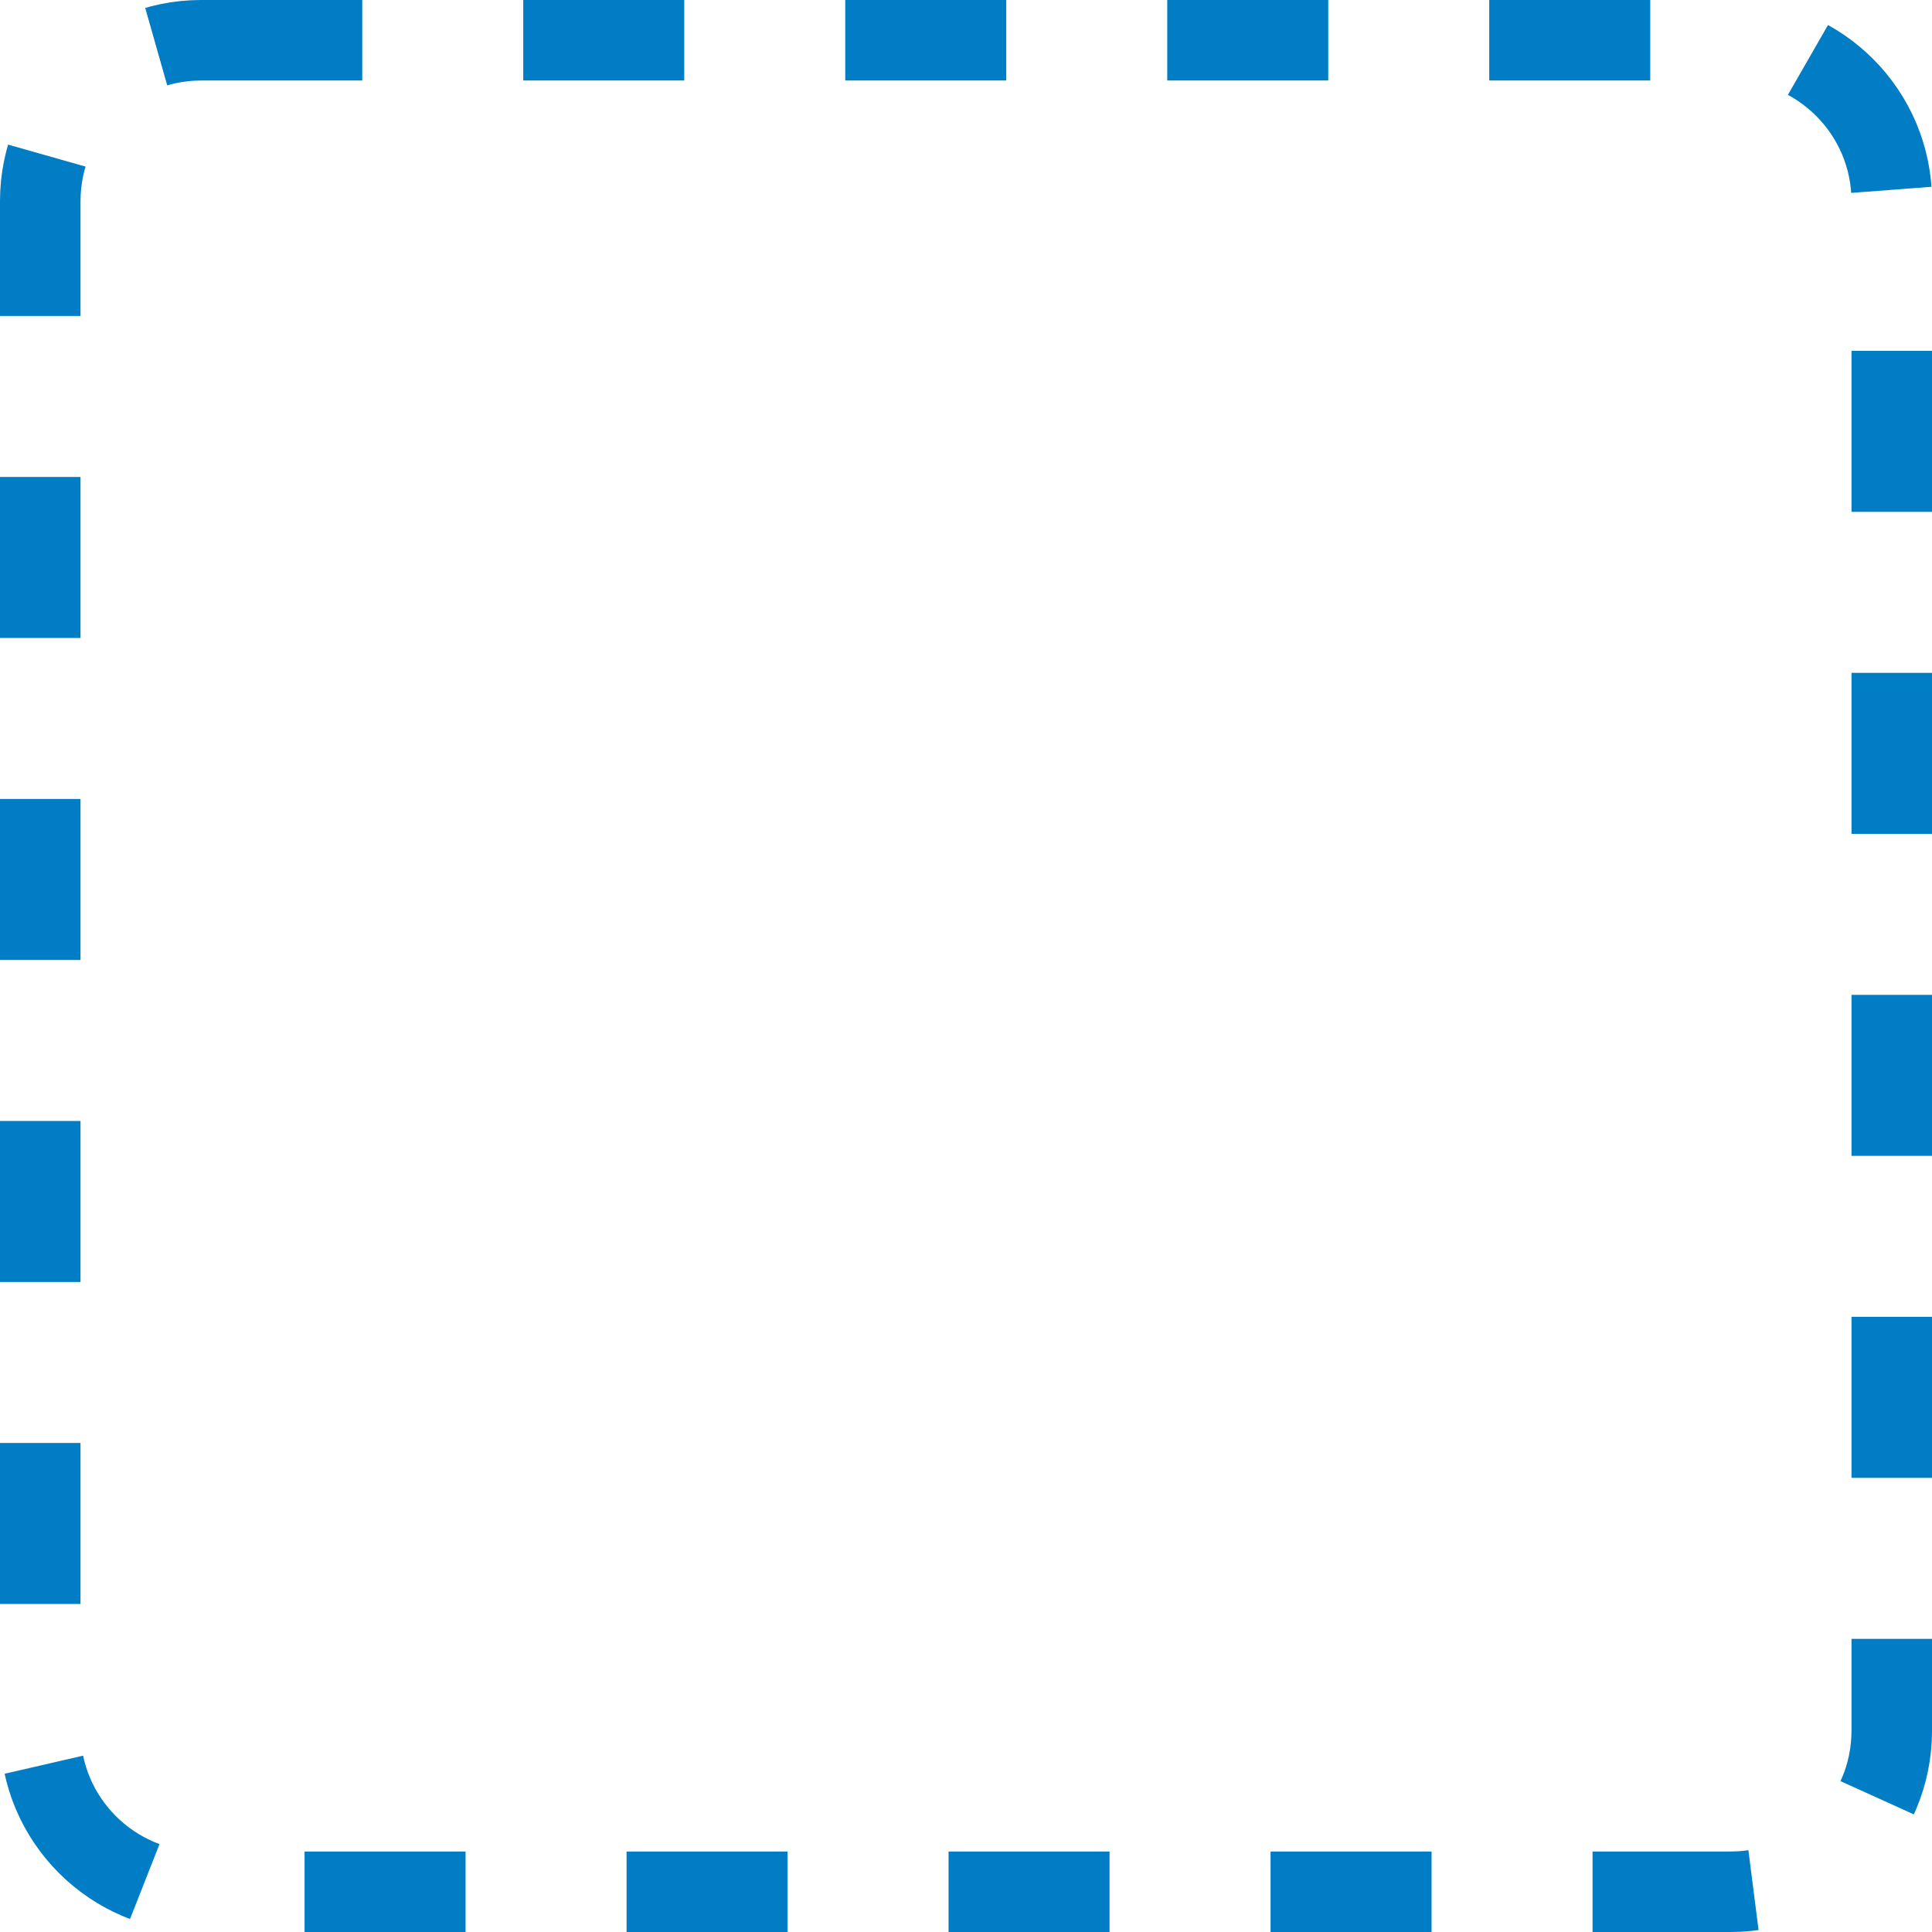
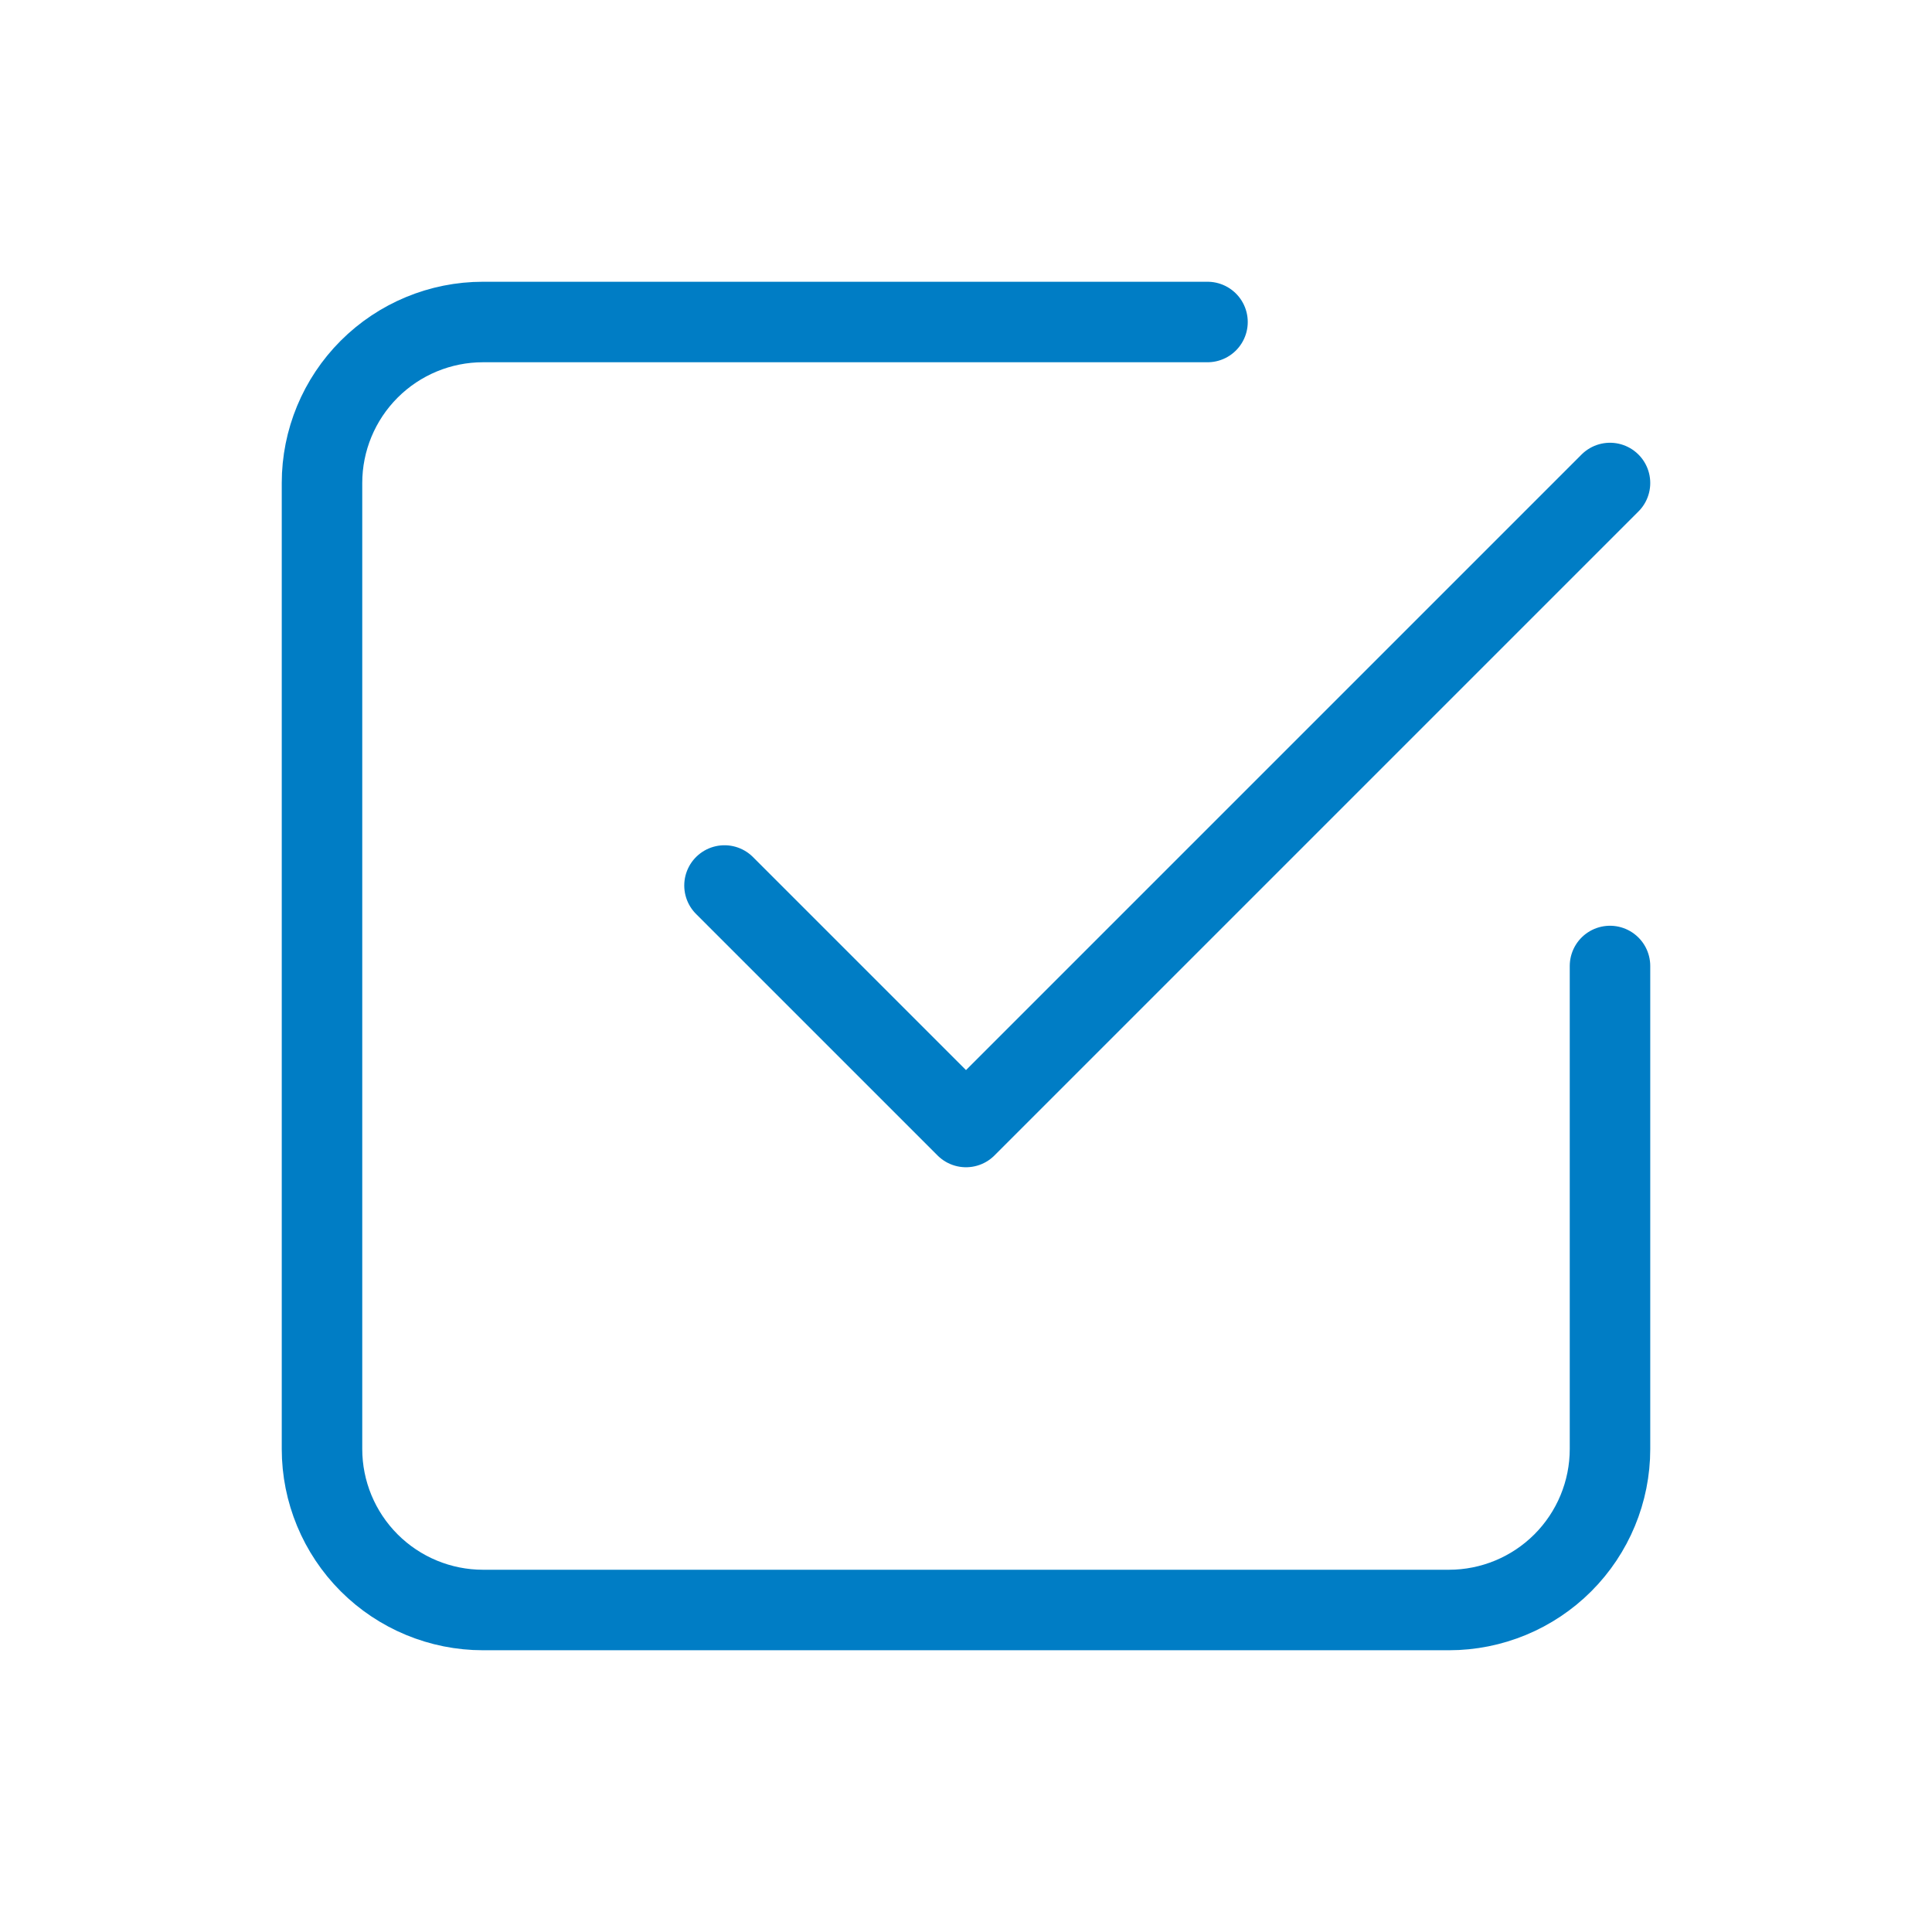
<svg xmlns="http://www.w3.org/2000/svg" width="24" height="24" viewBox="0 0 24 24" fill="none">
-   <rect x="0.5" y="0.5" width="23" height="23" rx="2" stroke="#007DC5" stroke-dasharray="2 2" />
+   <path d="M9 11L12 14L20 6M20 12V18C20 18.53 19.789 19.039 19.414 19.414C19.039 19.789 18.53 20 18 20H6C5.47 20 4.961 19.789 4.586 19.414C4.211 19.039 4 18.53 4 18V6C4 5.47 4.211 4.961 4.586 4.586C4.961 4.211 5.47 4 6 4H15" stroke="#007DC5" stroke-linecap="round" stroke-linejoin="round" />
</svg>
